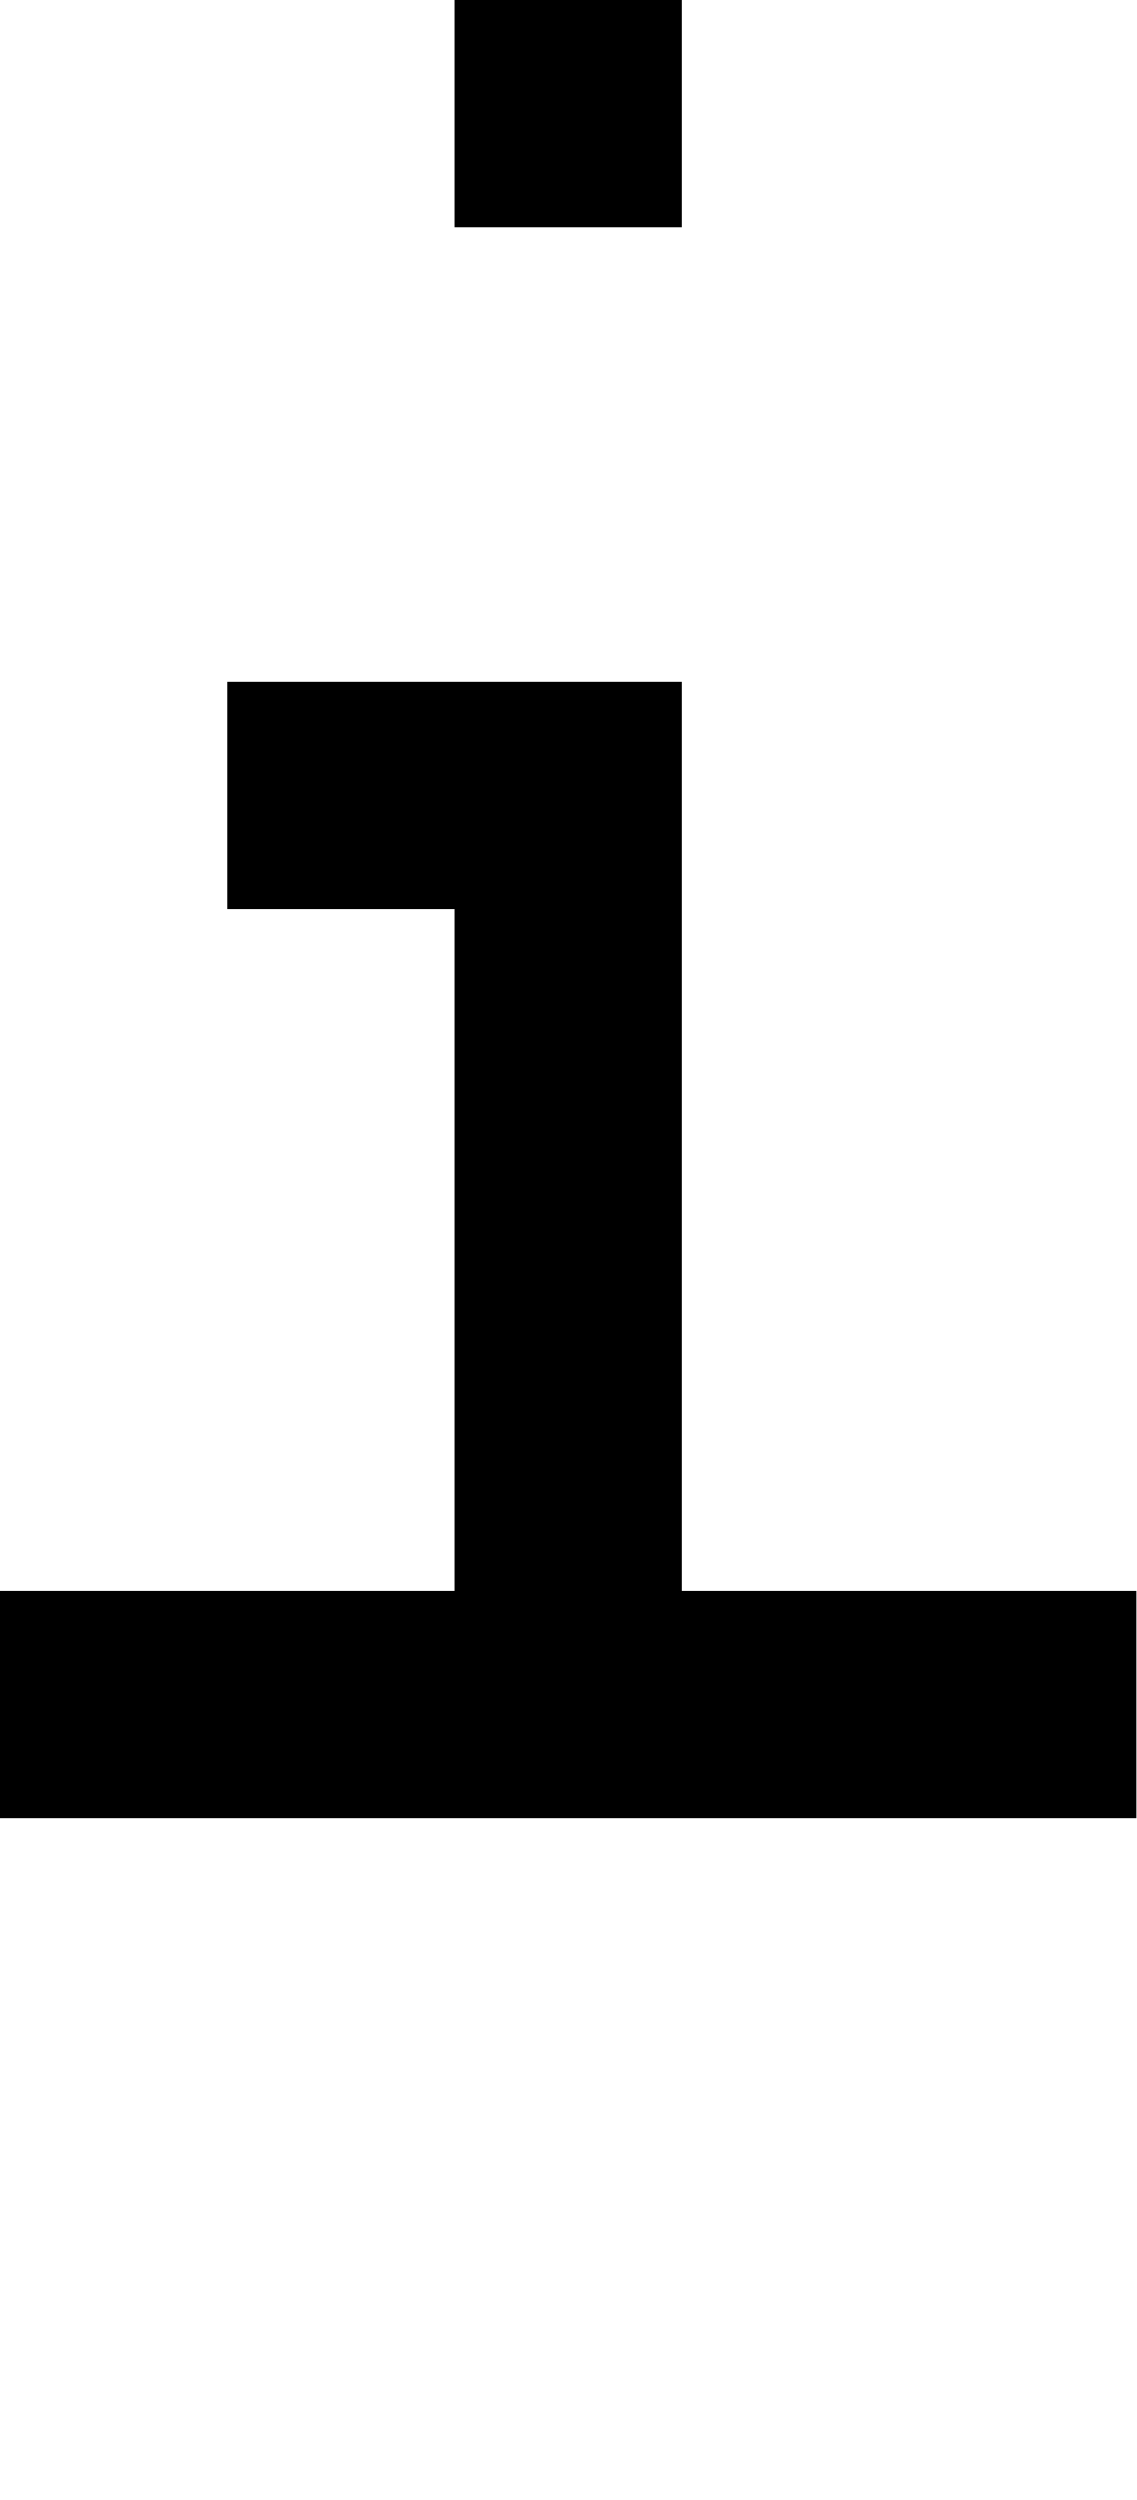
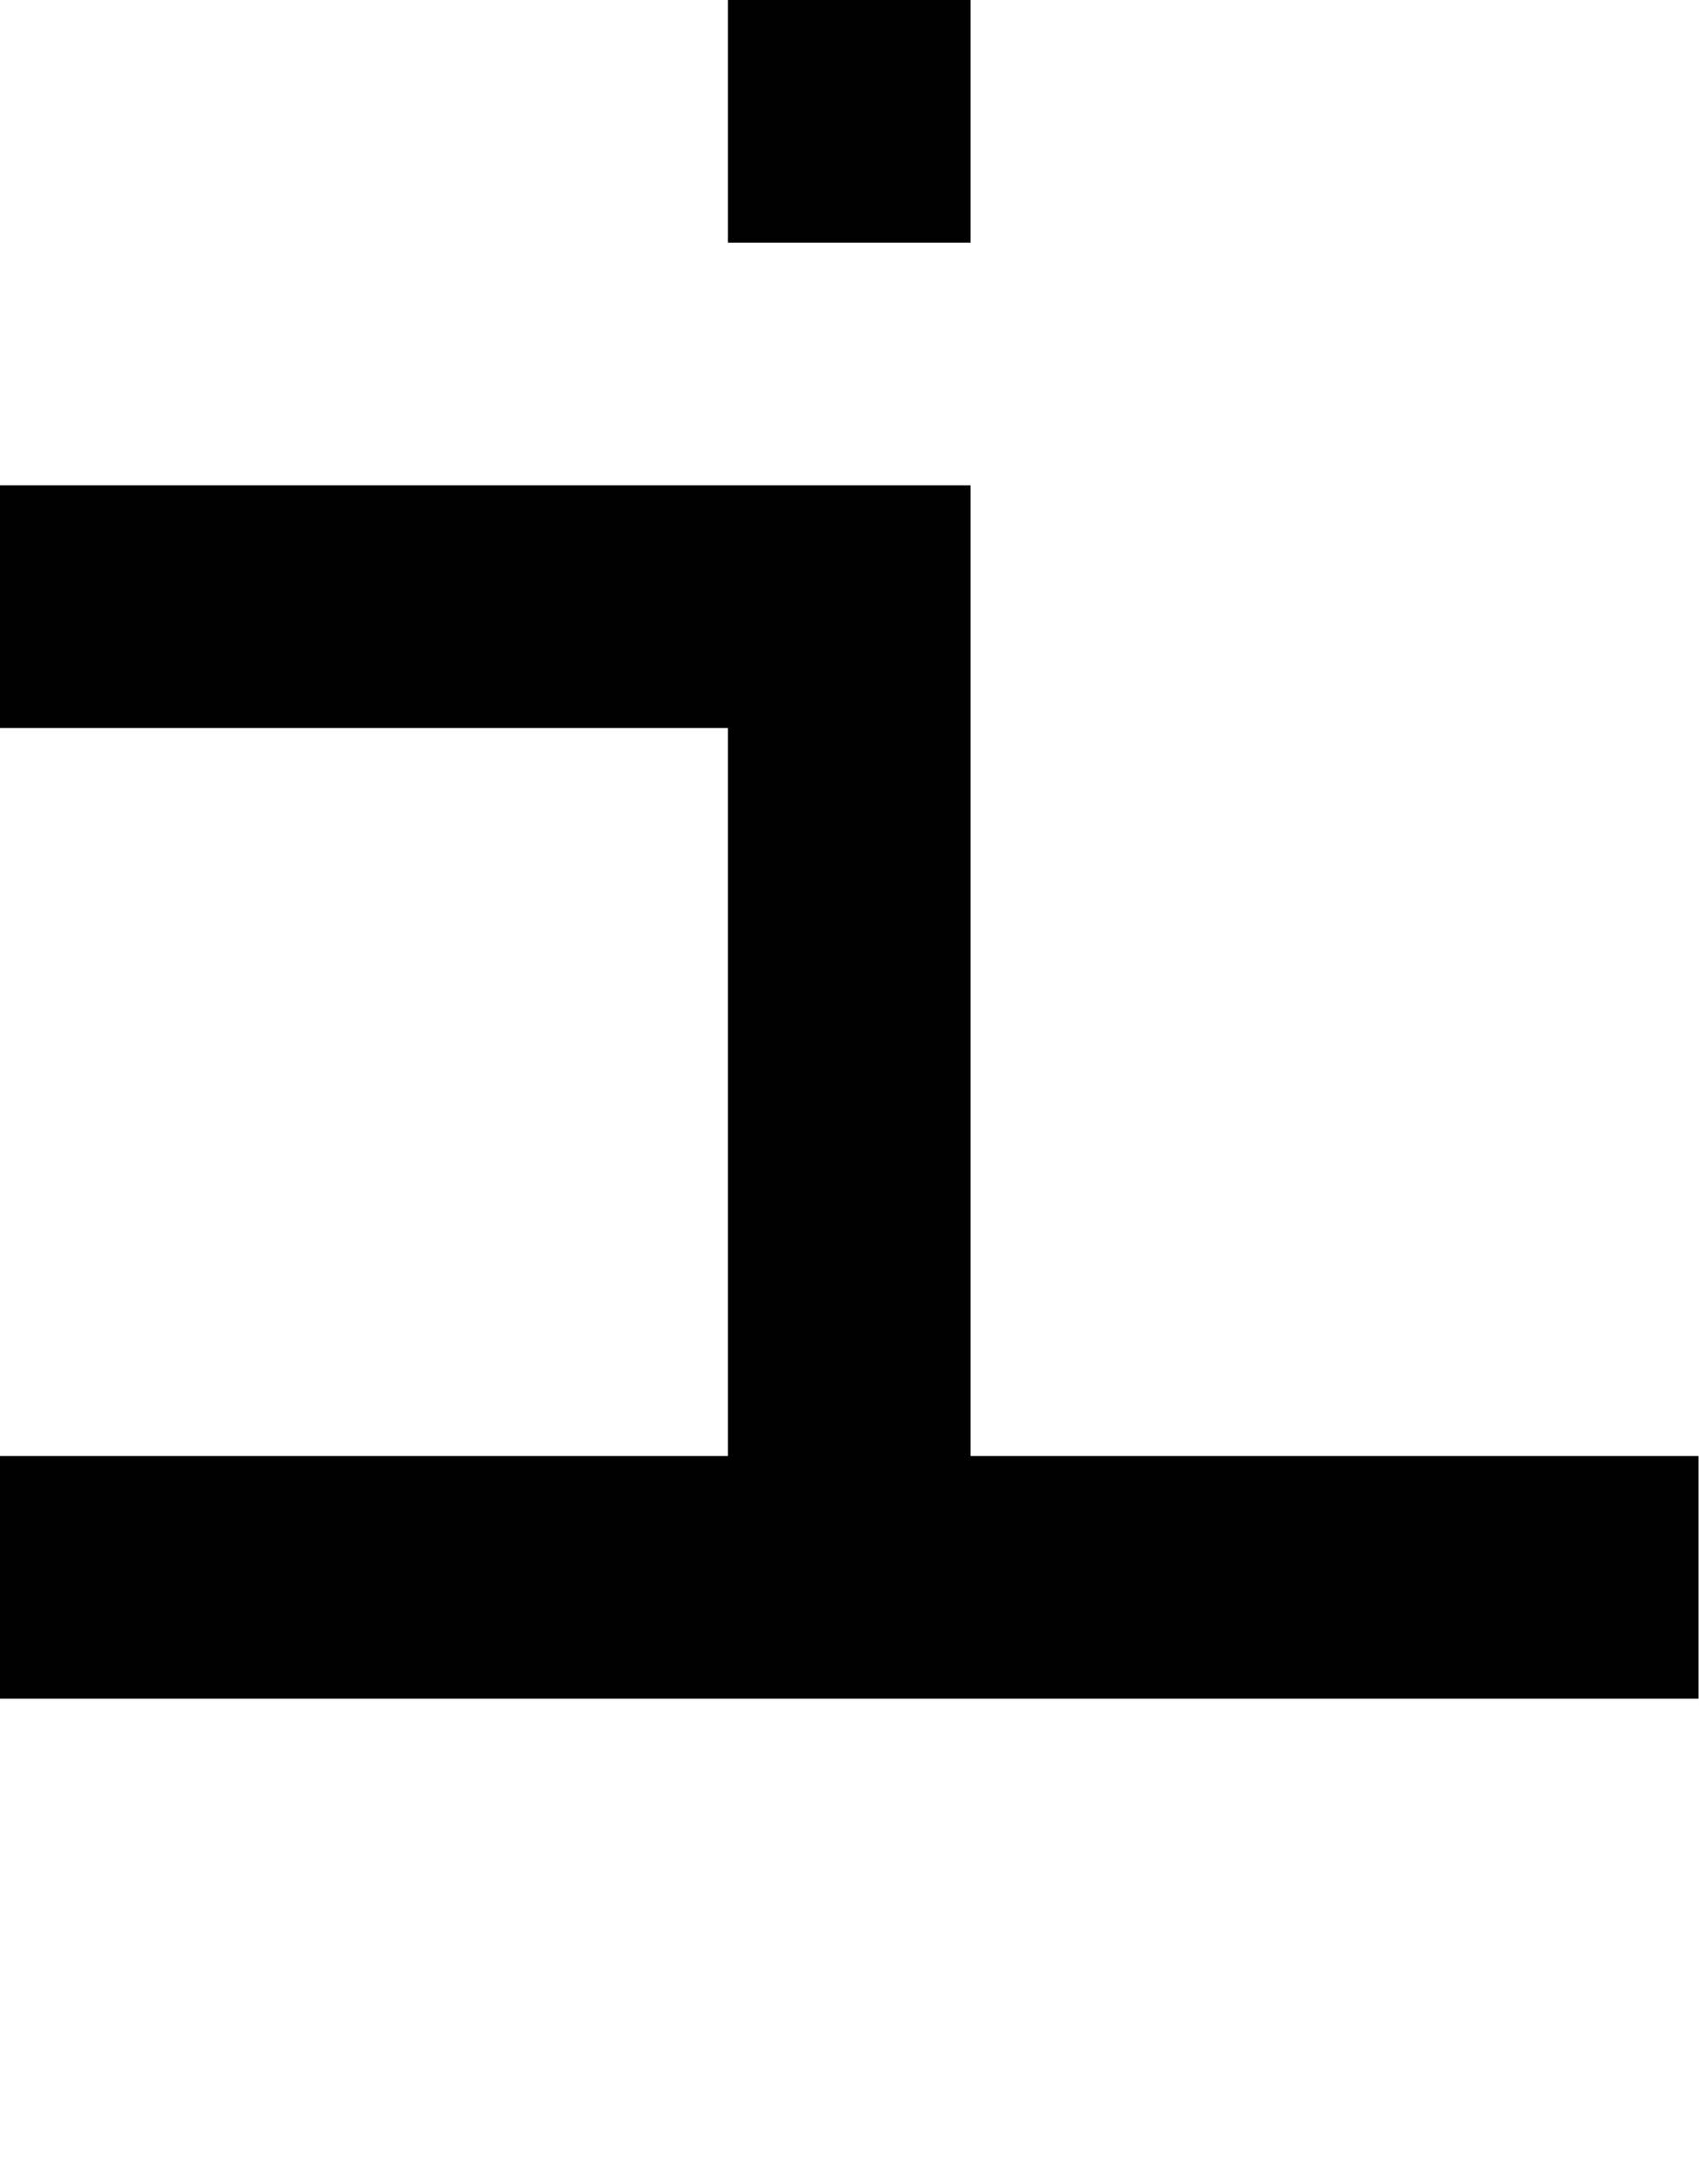
- <svg xmlns="http://www.w3.org/2000/svg" viewBox="0,0,5,11">
-   <path d="       M2,0       L3,0       L3,1       L2,1       Z       M1,3       L3,3       L3,7       L5,7       L5,8       L0,8       L0,7       L2,7       L2,4       L1,4       Z" />
+ <svg xmlns="http://www.w3.org/2000/svg" viewBox="0,0,7,9">
+   <path d="       M3,0       L4,0       L4,1       L3,1       Z       M0,2       L4,2       L4,6       L7,6       L7,7       L0,7       L0,6       L3,6       L3,3       L0,3       Z" />
</svg>
